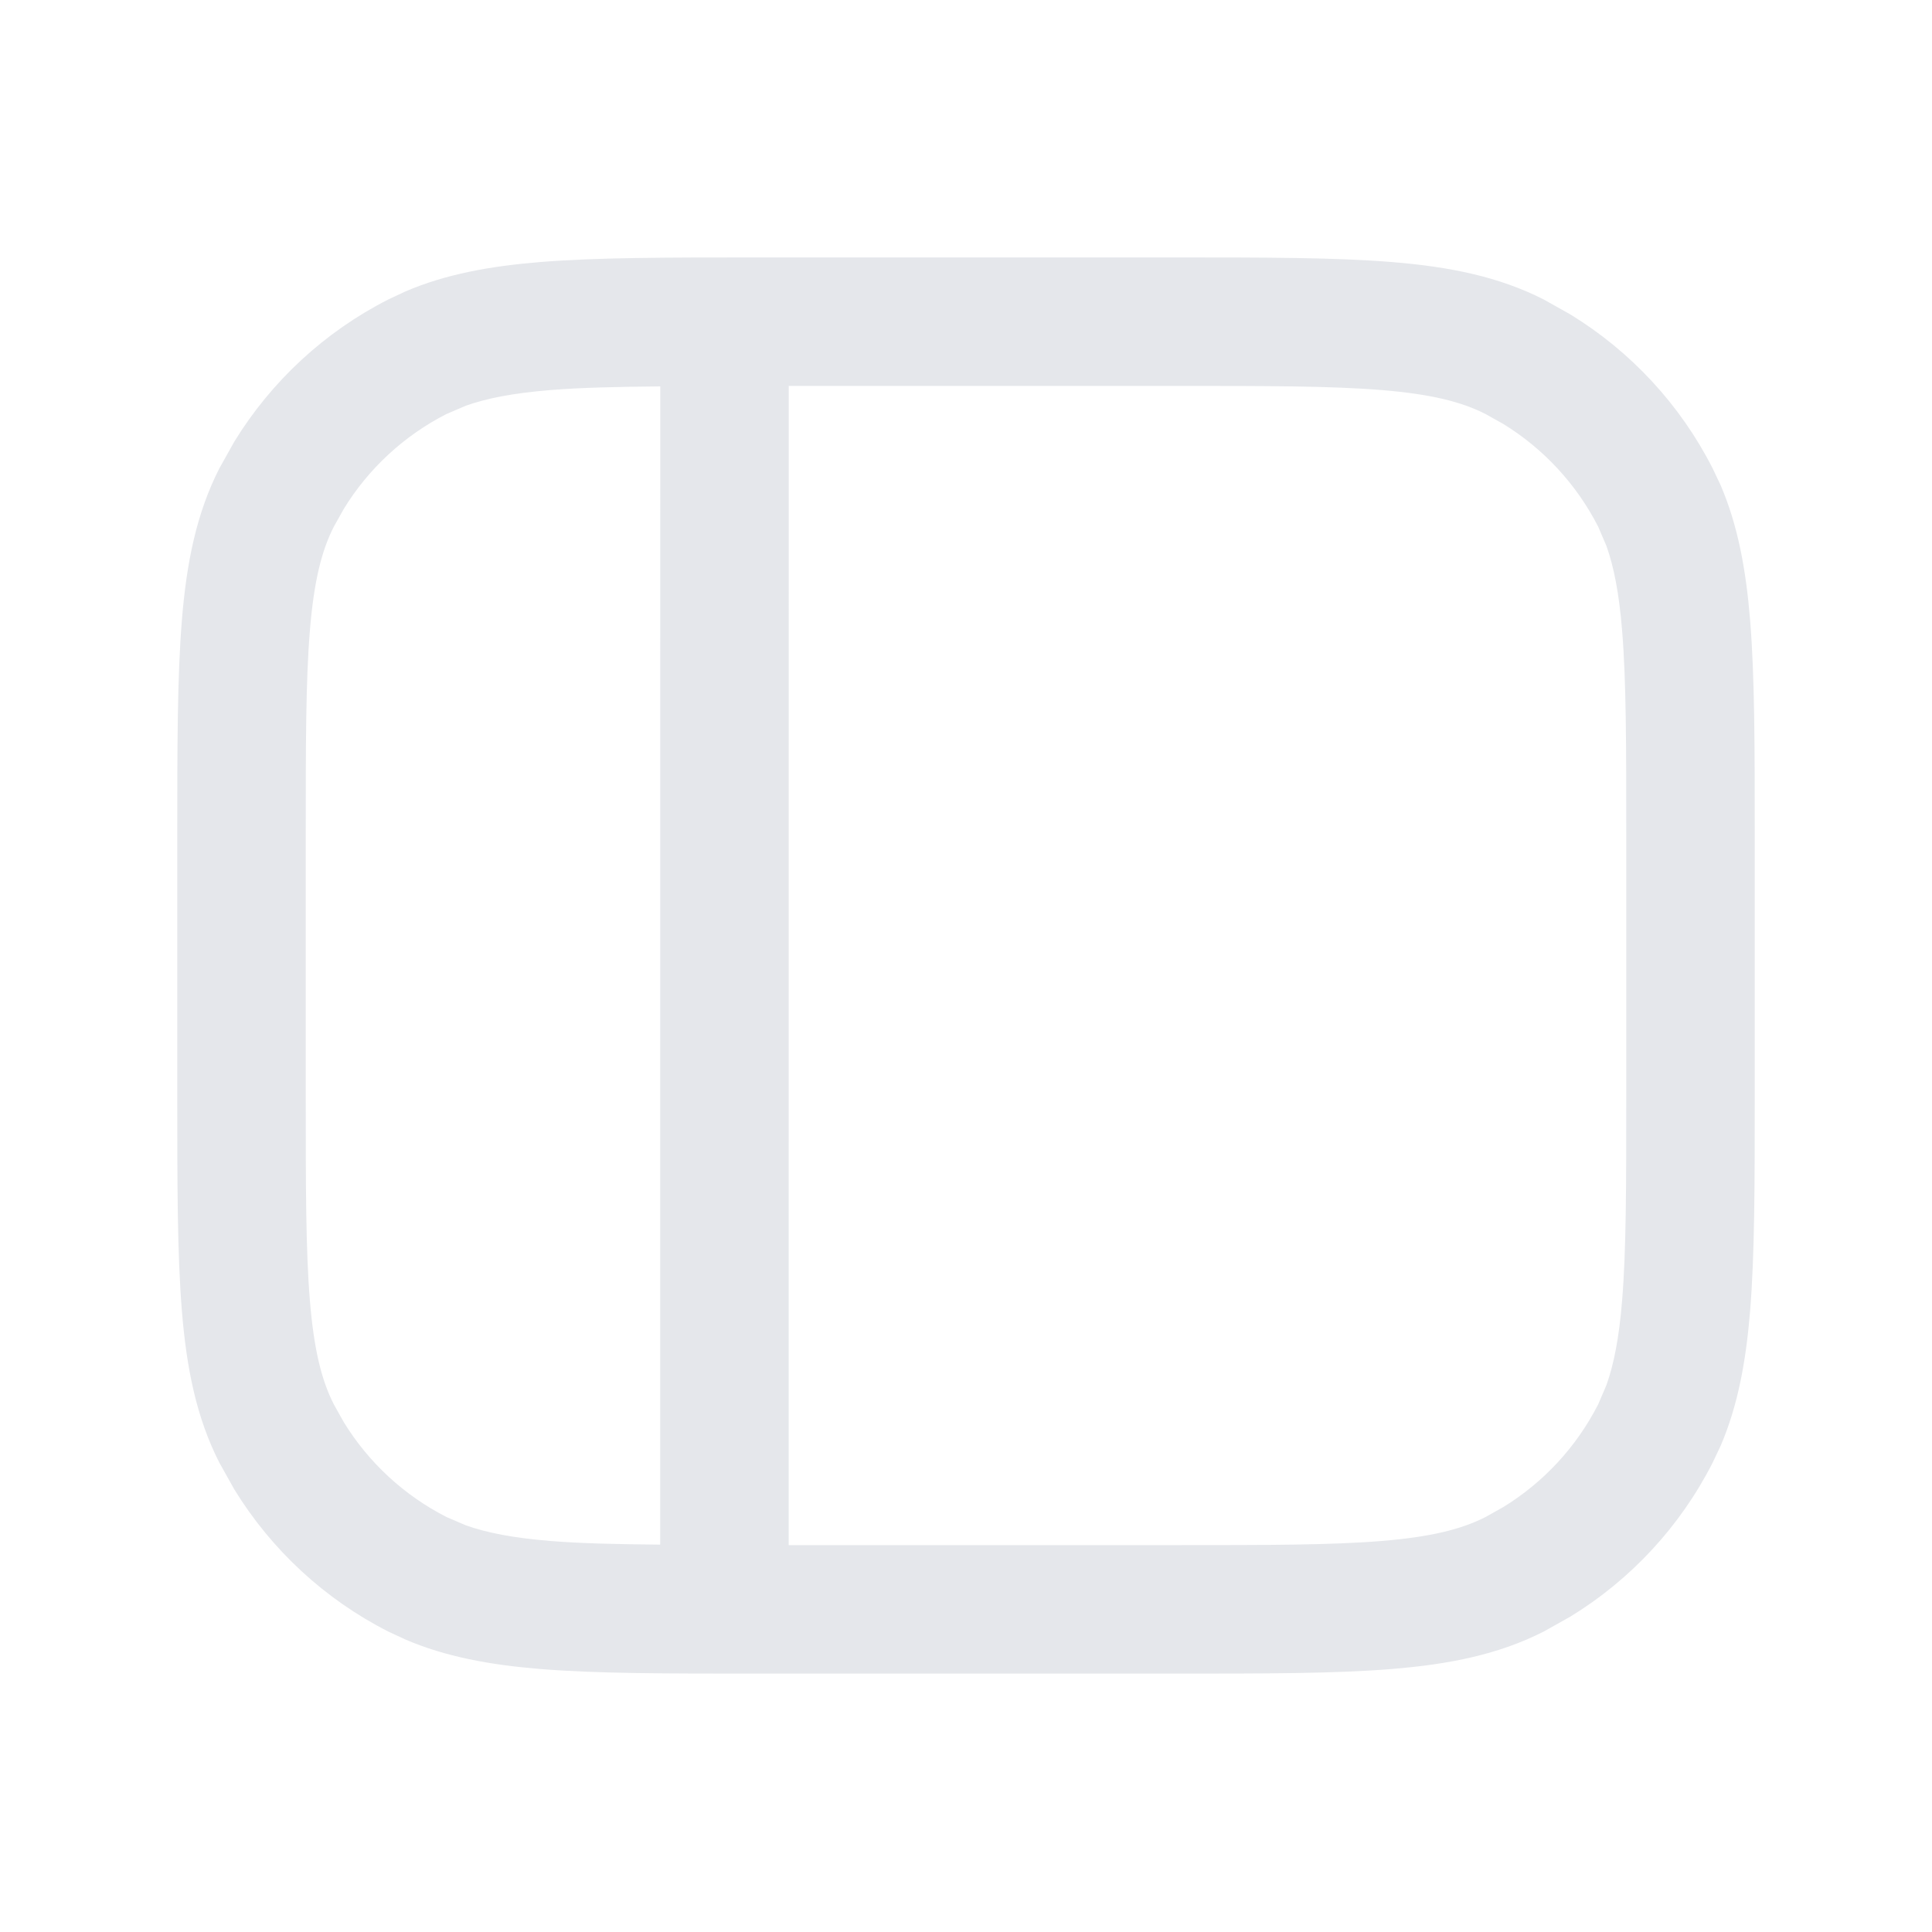
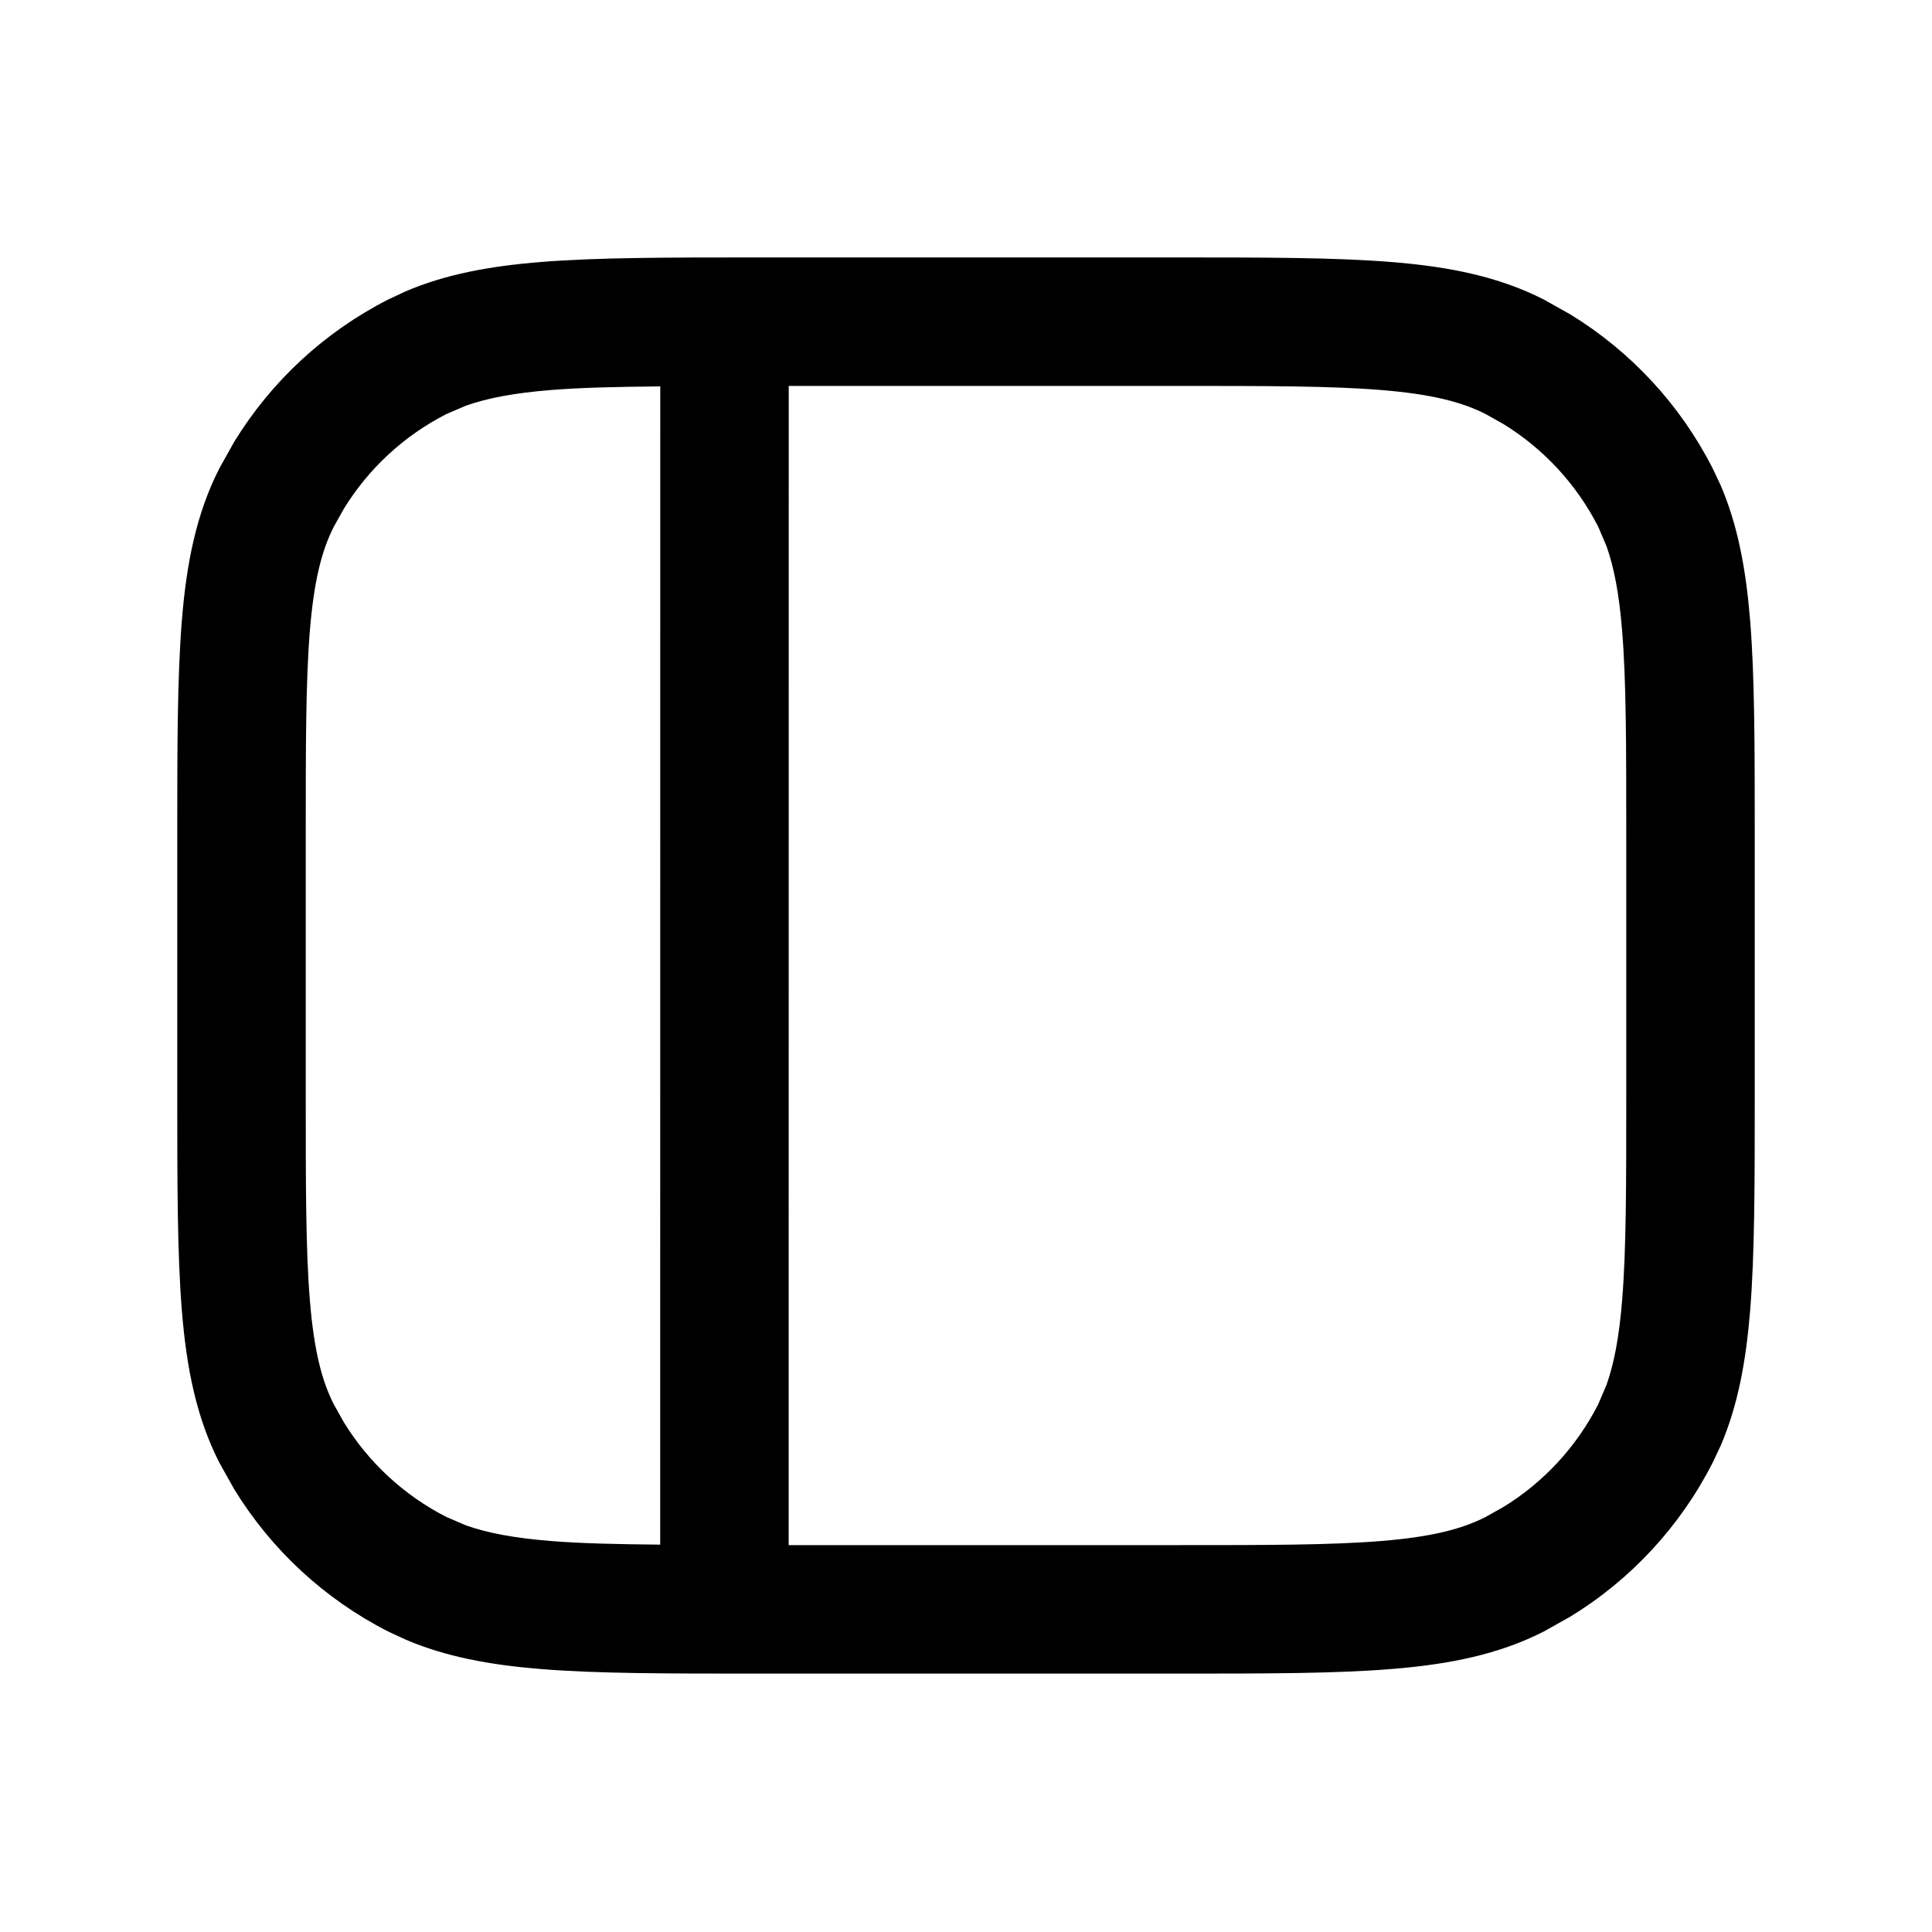
<svg xmlns="http://www.w3.org/2000/svg" width="28" height="28" viewBox="0 0 28 28" fill="none">
-   <path d="M9.569 5.6C8.937 5.606 8.42 5.617 7.978 5.653C7.437 5.697 7.055 5.772 6.751 5.88L6.471 6C5.856 6.314 5.341 6.79 4.982 7.376L4.838 7.633C4.662 7.979 4.55 8.419 4.491 9.14C4.431 9.871 4.431 10.806 4.431 12.128V15.858C4.431 17.18 4.431 18.115 4.491 18.846C4.55 19.567 4.662 20.007 4.838 20.353L4.982 20.61C5.341 21.196 5.856 21.672 6.471 21.986L6.751 22.106C7.055 22.214 7.437 22.289 7.978 22.333C8.42 22.369 8.936 22.38 9.568 22.386L9.569 5.6ZM25.431 15.858C25.431 17.149 25.431 18.174 25.364 18.998C25.304 19.729 25.188 20.366 24.938 20.951L24.821 21.198C24.352 22.12 23.637 22.892 22.759 23.429L22.374 23.645C21.722 23.977 21.01 24.12 20.174 24.188C19.349 24.256 18.325 24.255 17.034 24.255H10.966C9.675 24.255 8.651 24.256 7.826 24.188C7.095 24.128 6.458 24.011 5.873 23.76L5.626 23.645C4.704 23.176 3.933 22.461 3.395 21.584L3.179 21.198C2.847 20.546 2.704 19.834 2.636 18.998C2.569 18.174 2.569 17.149 2.569 15.858V12.128C2.569 10.837 2.569 9.813 2.636 8.988C2.704 8.152 2.847 7.44 3.179 6.788L3.395 6.402C3.933 5.525 4.704 4.81 5.626 4.341L5.873 4.225C6.458 3.974 7.095 3.858 7.826 3.798C8.651 3.731 9.675 3.731 10.966 3.731H17.034C18.325 3.731 19.349 3.731 20.174 3.798C21.01 3.866 21.722 4.009 22.374 4.341L22.759 4.557C23.637 5.095 24.352 5.866 24.821 6.788L24.938 7.035C25.188 7.62 25.304 8.257 25.364 8.988C25.431 9.813 25.431 10.837 25.431 12.128V15.858ZM11.43 22.393H17.034C18.356 22.393 19.291 22.393 20.023 22.333C20.743 22.274 21.183 22.162 21.529 21.986L21.786 21.842C22.372 21.483 22.848 20.968 23.162 20.353L23.282 20.073C23.39 19.769 23.465 19.387 23.509 18.846C23.569 18.115 23.569 17.18 23.569 15.858V12.128C23.569 10.806 23.569 9.871 23.509 9.14C23.465 8.599 23.39 8.217 23.282 7.913L23.162 7.633C22.848 7.018 22.371 6.503 21.786 6.144L21.529 6C21.183 5.824 20.743 5.712 20.023 5.653C19.291 5.593 18.356 5.593 17.034 5.593H11.43L11.431 5.6L11.43 22.393Z" fill="#E5E7EB" />
+   <path d="M9.569 5.6C8.937 5.606 8.42 5.617 7.978 5.653C7.437 5.697 7.055 5.772 6.751 5.88L6.471 6C5.856 6.314 5.341 6.79 4.982 7.376L4.838 7.633C4.662 7.979 4.55 8.419 4.491 9.14C4.431 9.871 4.431 10.806 4.431 12.128V15.858C4.431 17.18 4.431 18.115 4.491 18.846C4.55 19.567 4.662 20.007 4.838 20.353L4.982 20.61C5.341 21.196 5.856 21.672 6.471 21.986L6.751 22.106C7.055 22.214 7.437 22.289 7.978 22.333C8.42 22.369 8.936 22.38 9.568 22.386L9.569 5.6ZM25.431 15.858C25.431 17.149 25.431 18.174 25.364 18.998C25.304 19.729 25.188 20.366 24.938 20.951L24.821 21.198C24.352 22.12 23.637 22.892 22.759 23.429L22.374 23.645C21.722 23.977 21.01 24.12 20.174 24.188C19.349 24.256 18.325 24.255 17.034 24.255H10.966C9.675 24.255 8.651 24.256 7.826 24.188C7.095 24.128 6.458 24.011 5.873 23.76L5.626 23.645C4.704 23.176 3.933 22.461 3.395 21.584L3.179 21.198C2.847 20.546 2.704 19.834 2.636 18.998C2.569 18.174 2.569 17.149 2.569 15.858V12.128C2.569 10.837 2.569 9.813 2.636 8.988C2.704 8.152 2.847 7.44 3.179 6.788L3.395 6.402C3.933 5.525 4.704 4.81 5.626 4.341L5.873 4.225C6.458 3.974 7.095 3.858 7.826 3.798C8.651 3.731 9.675 3.731 10.966 3.731H17.034C18.325 3.731 19.349 3.731 20.174 3.798C21.01 3.866 21.722 4.009 22.374 4.341L22.759 4.557C23.637 5.095 24.352 5.866 24.821 6.788L24.938 7.035C25.188 7.62 25.304 8.257 25.364 8.988C25.431 9.813 25.431 10.837 25.431 12.128V15.858ZM11.43 22.393H17.034C18.356 22.393 19.291 22.393 20.023 22.333C20.743 22.274 21.183 22.162 21.529 21.986L21.786 21.842C22.372 21.483 22.848 20.968 23.162 20.353L23.282 20.073C23.39 19.769 23.465 19.387 23.509 18.846C23.569 18.115 23.569 17.18 23.569 15.858V12.128C23.569 10.806 23.569 9.871 23.509 9.14C23.465 8.599 23.39 8.217 23.282 7.913L23.162 7.633C22.848 7.018 22.371 6.503 21.786 6.144L21.529 6C21.183 5.824 20.743 5.712 20.023 5.653C19.291 5.593 18.356 5.593 17.034 5.593H11.43L11.431 5.6L11.43 22.393Z" fill="currentColor" />
</svg>
